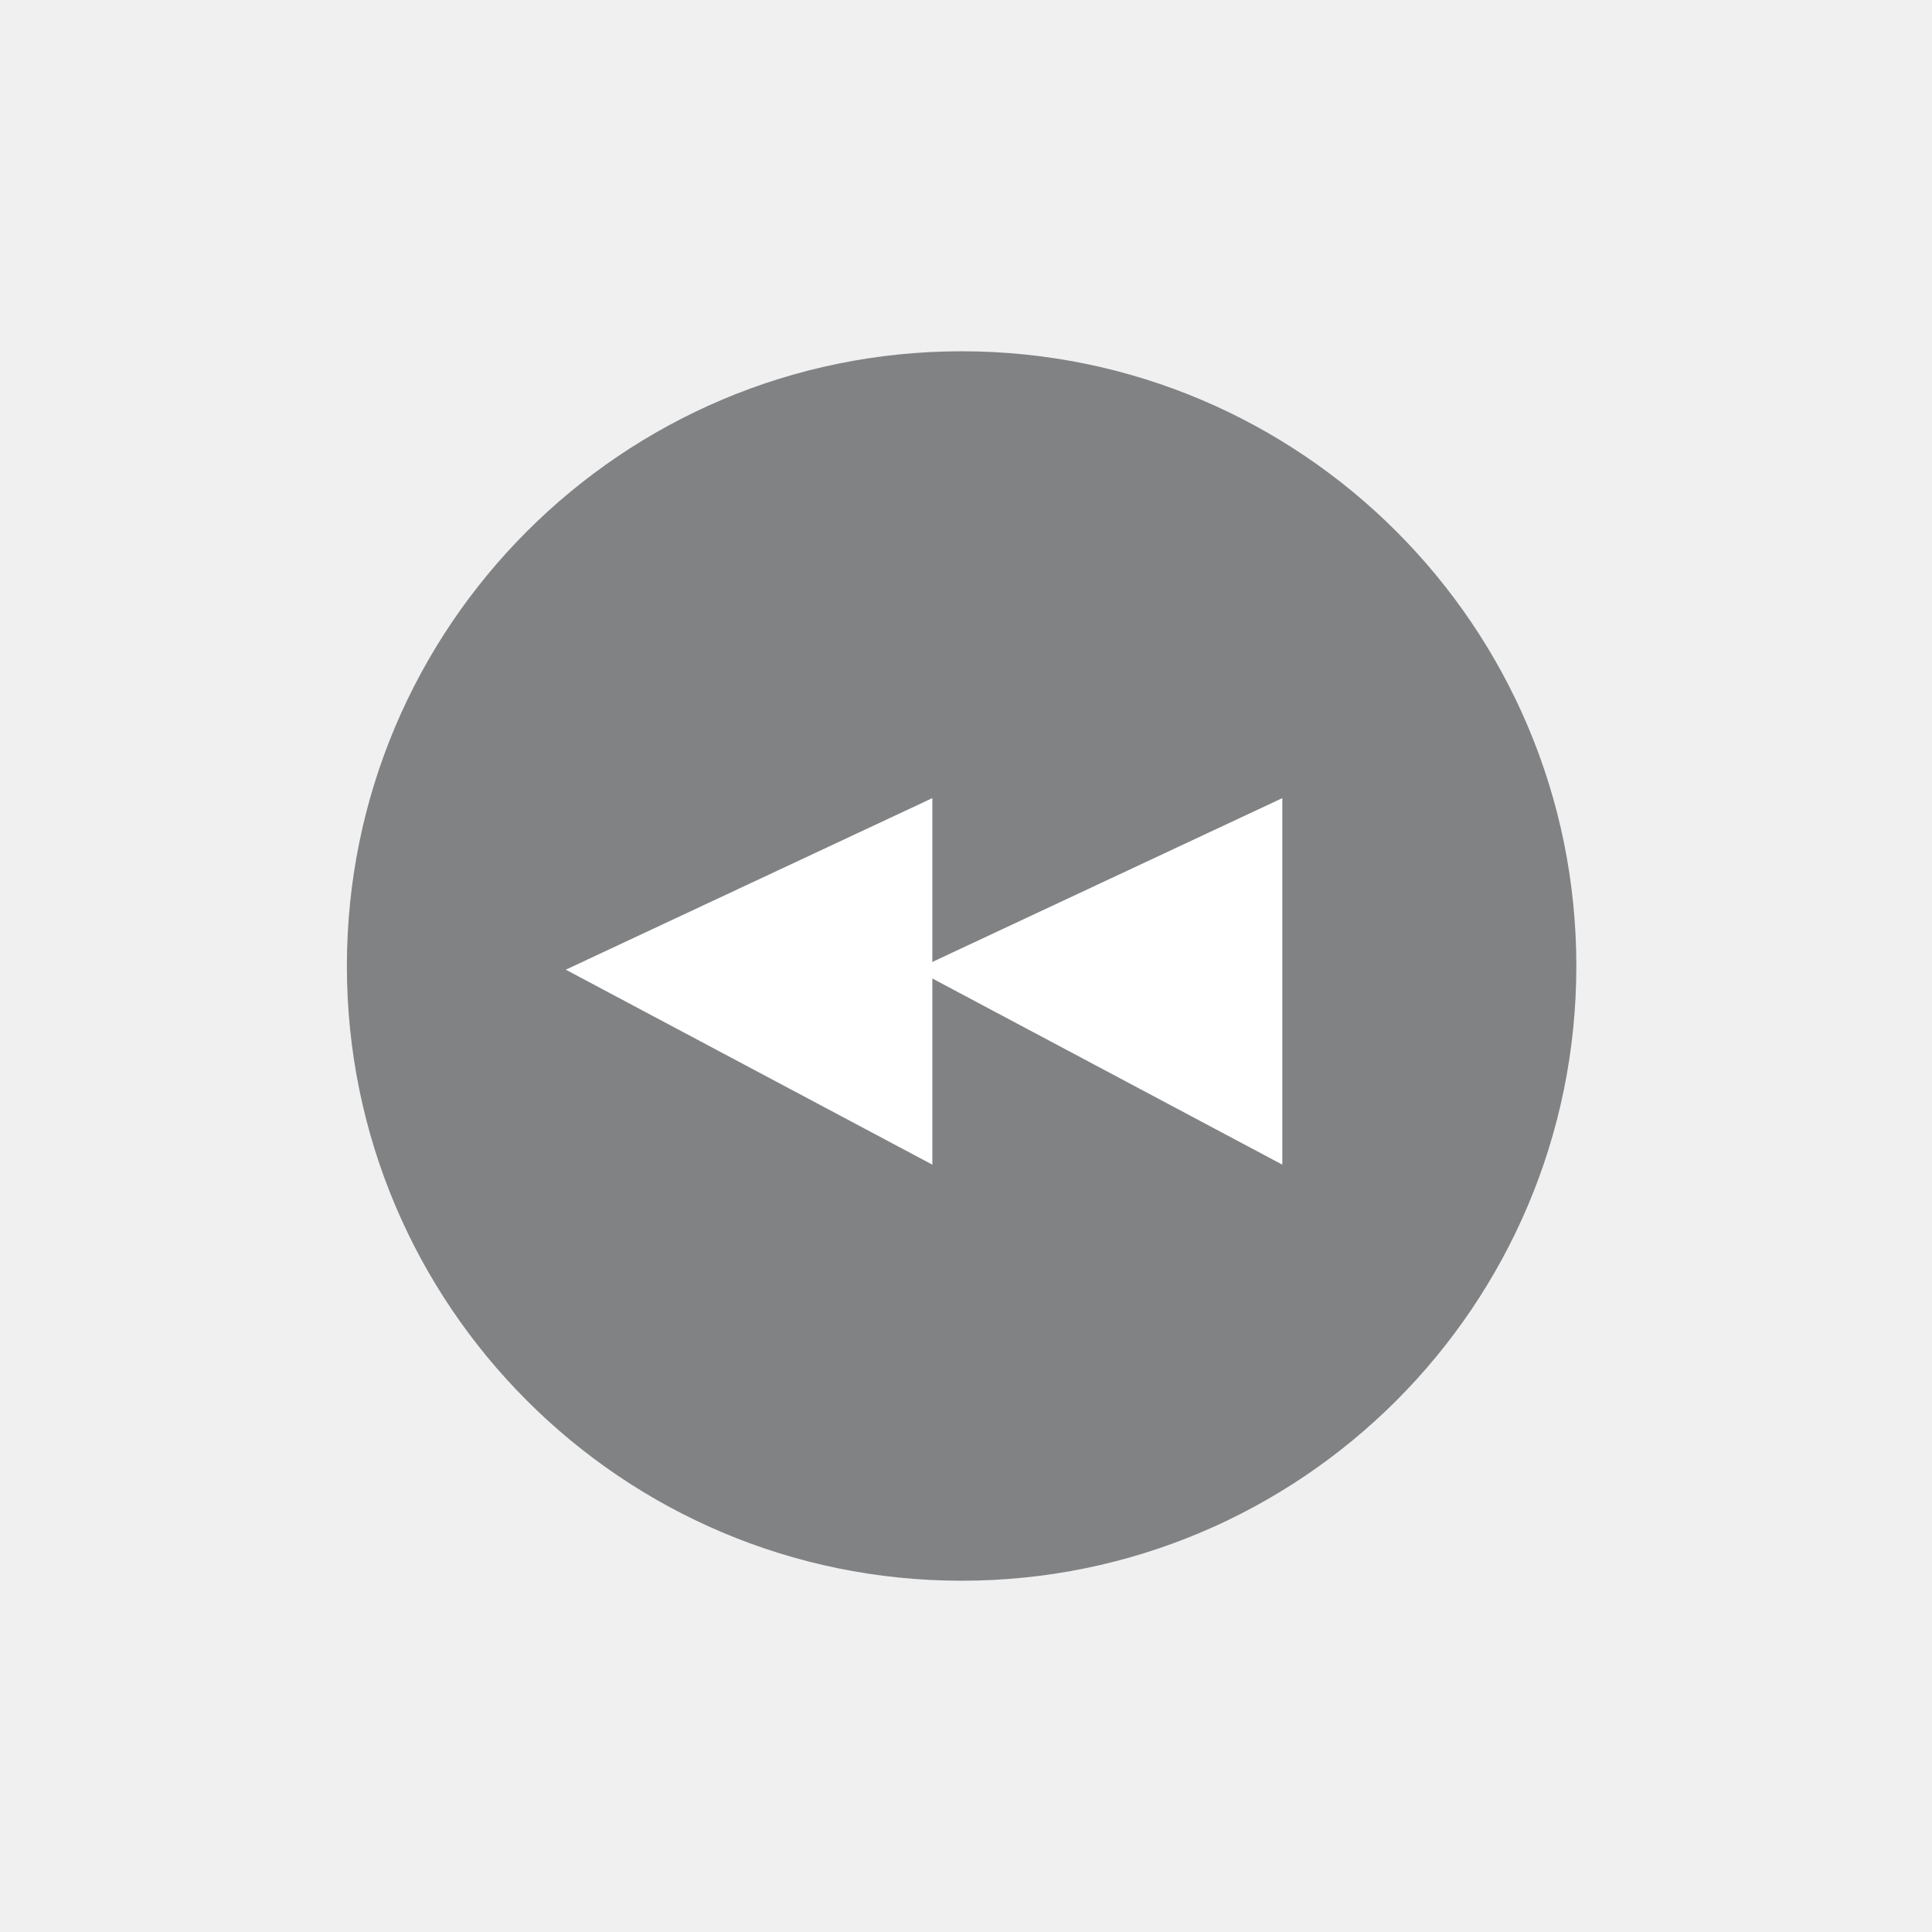
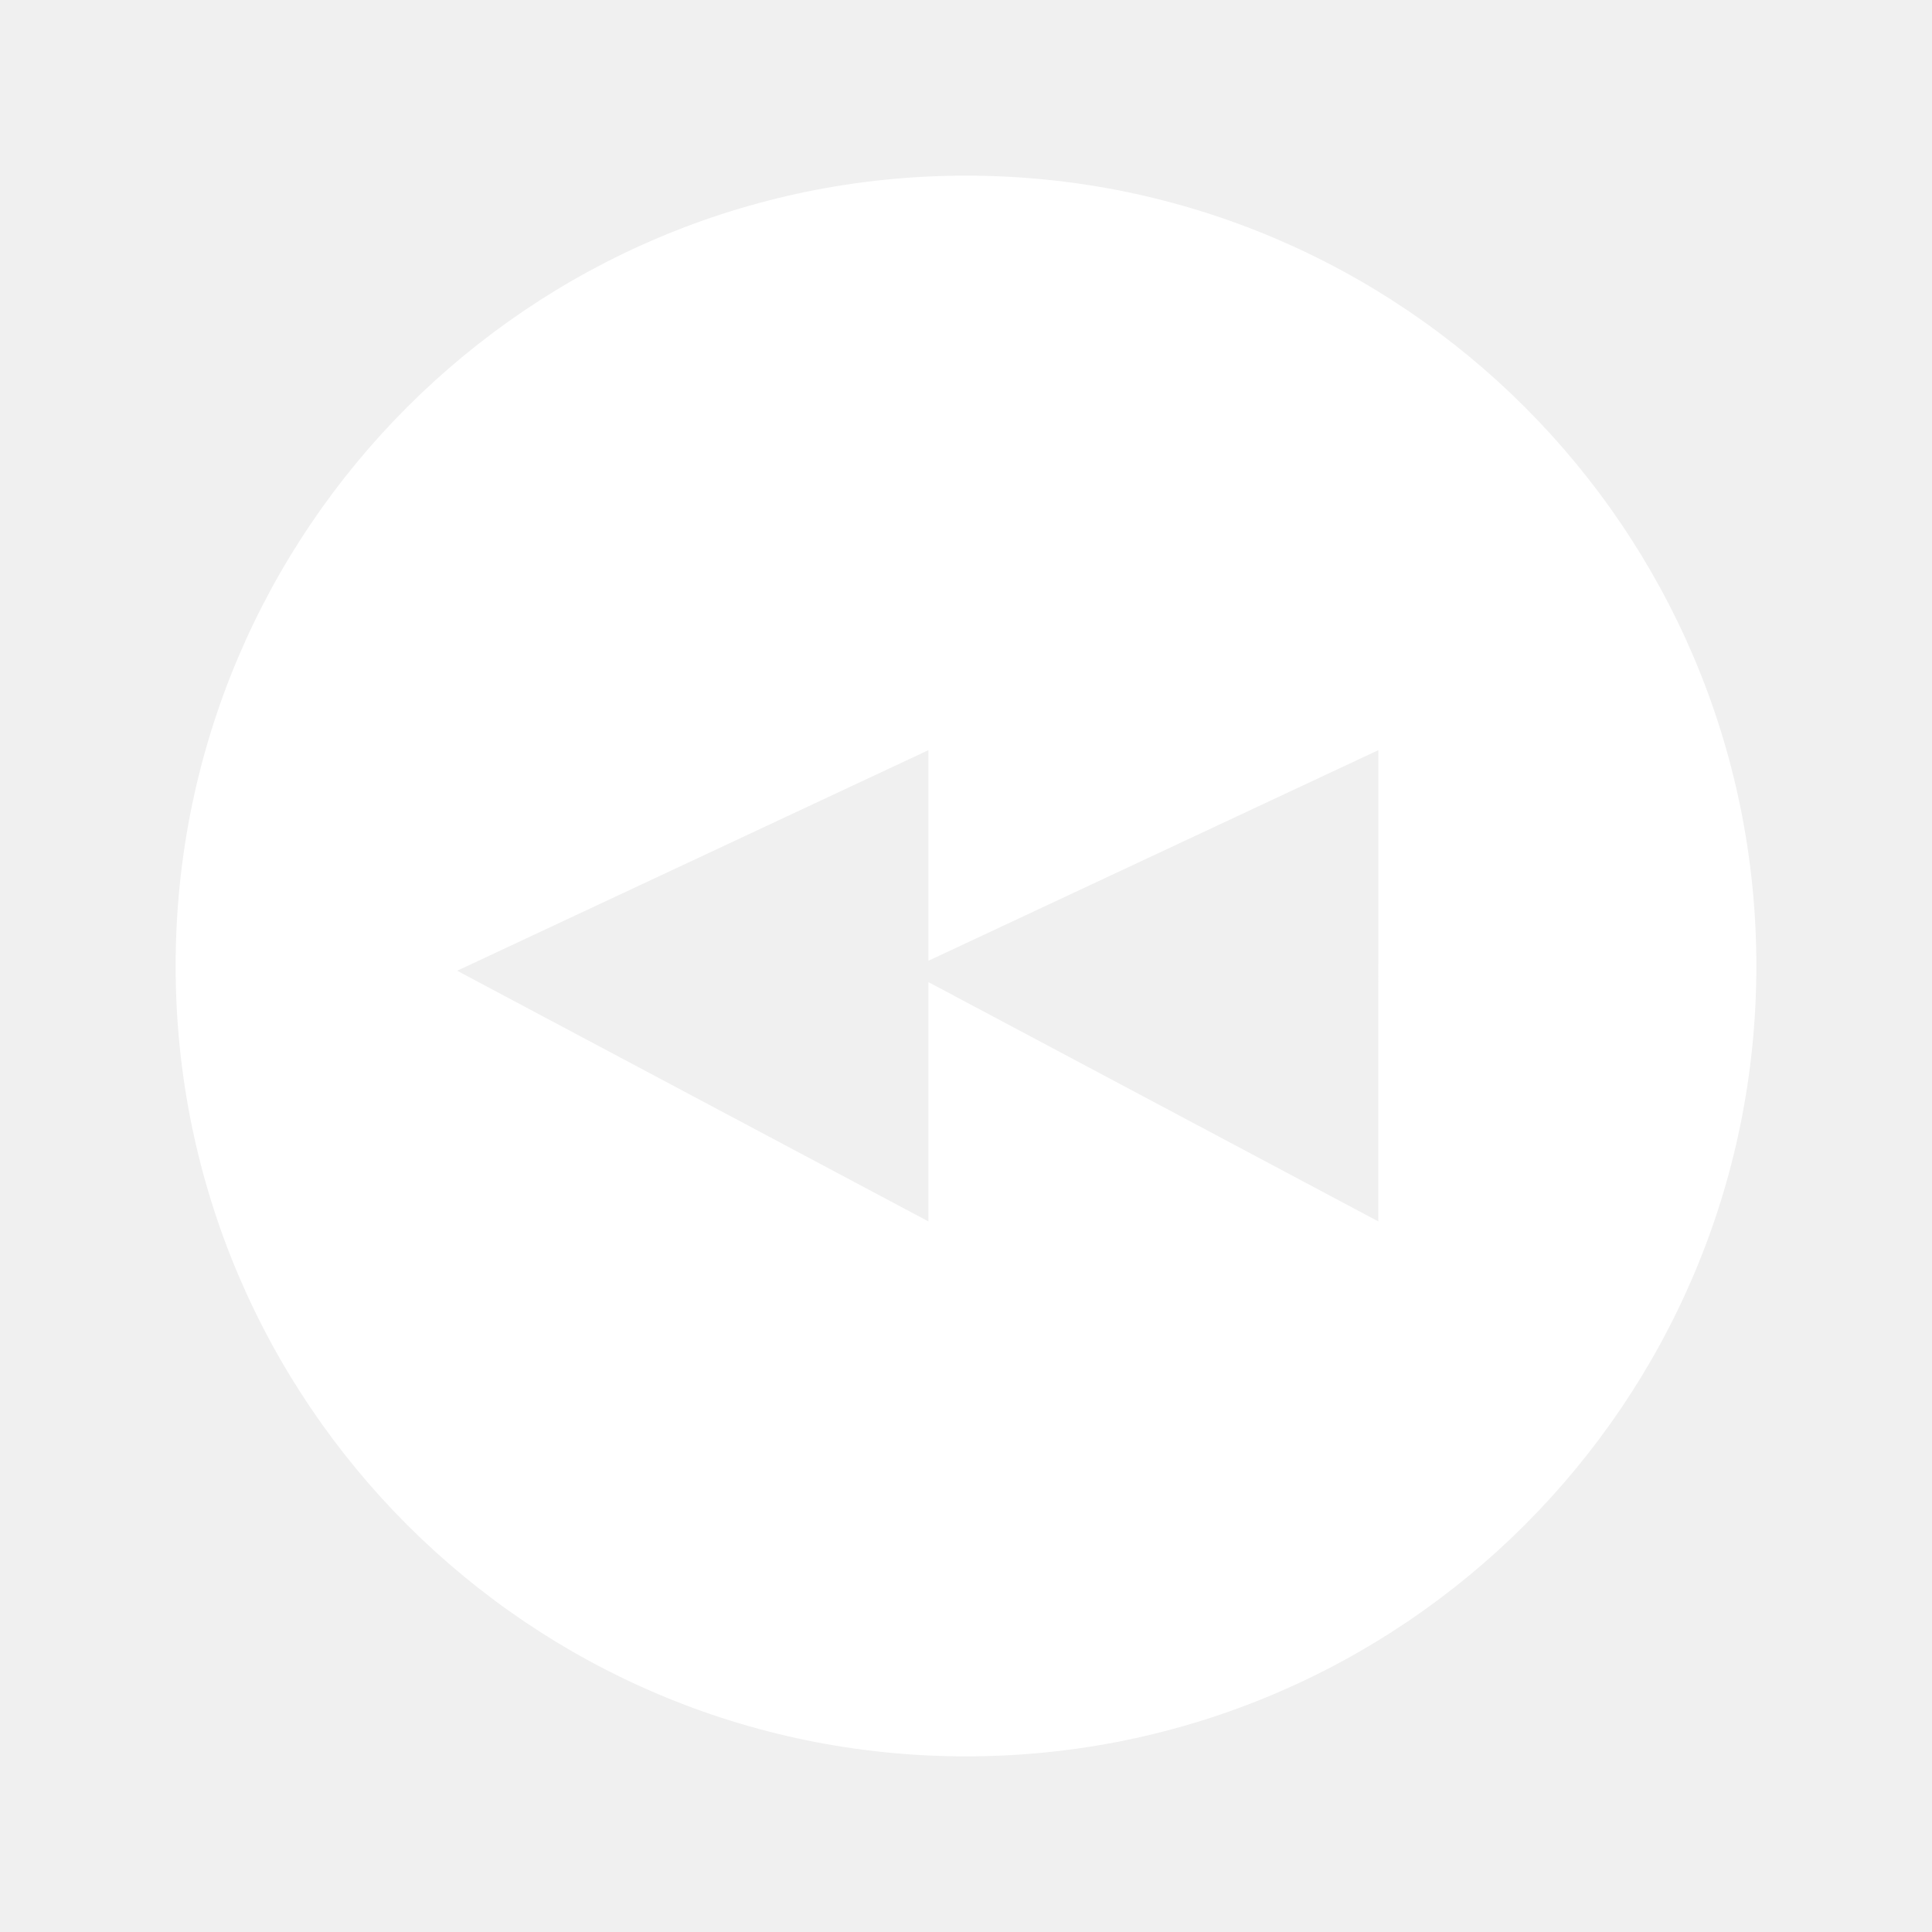
<svg xmlns="http://www.w3.org/2000/svg" enable-background="new 0 0 55 55" height="55px" version="1.1" viewBox="0 0 55 55" width="55px" x="0px" xml:space="preserve" y="0px">
  <g display="block" id="media-seek-backward">
-     <g display="inline">
-       <path d="M44.875,27.5c0,9.664-7.836,17.5-17.5,17.5s-17.5-7.836-17.5-17.5S17.711,10,27.375,10    S44.875,17.836,44.875,27.5" fill="#808284" />
-       <path d="M26.071,27.605l10.434,5.55c0,0,0,0,0-10.434L26.071,27.605z" fill="#FFFFFF" id="path2825_52_" />
-       <path d="M16.107,27.605l10.435,5.55c0,0,0,0,0-10.434L16.107,27.605z" fill="#FFFFFF" id="path2825_51_" />
-     </g>
+     <path d="M27.5,5C15.074,5,5,15.075,5,27.5S15.074,50,27.5,50S50,39.925,50,27.5S39.926,5,27.5,5z    M39.238,34.771L26.43,27.958c0,6.805,0,6.813,0,6.813l-13.416-7.136l13.416-6.28c0,2.407,0,4.375,0,5.996l12.809-5.996   C39.238,34.771,39.238,34.771,39.238,34.771z" display="inline" fill="#FFFFFF" />
  </g>
</svg>
